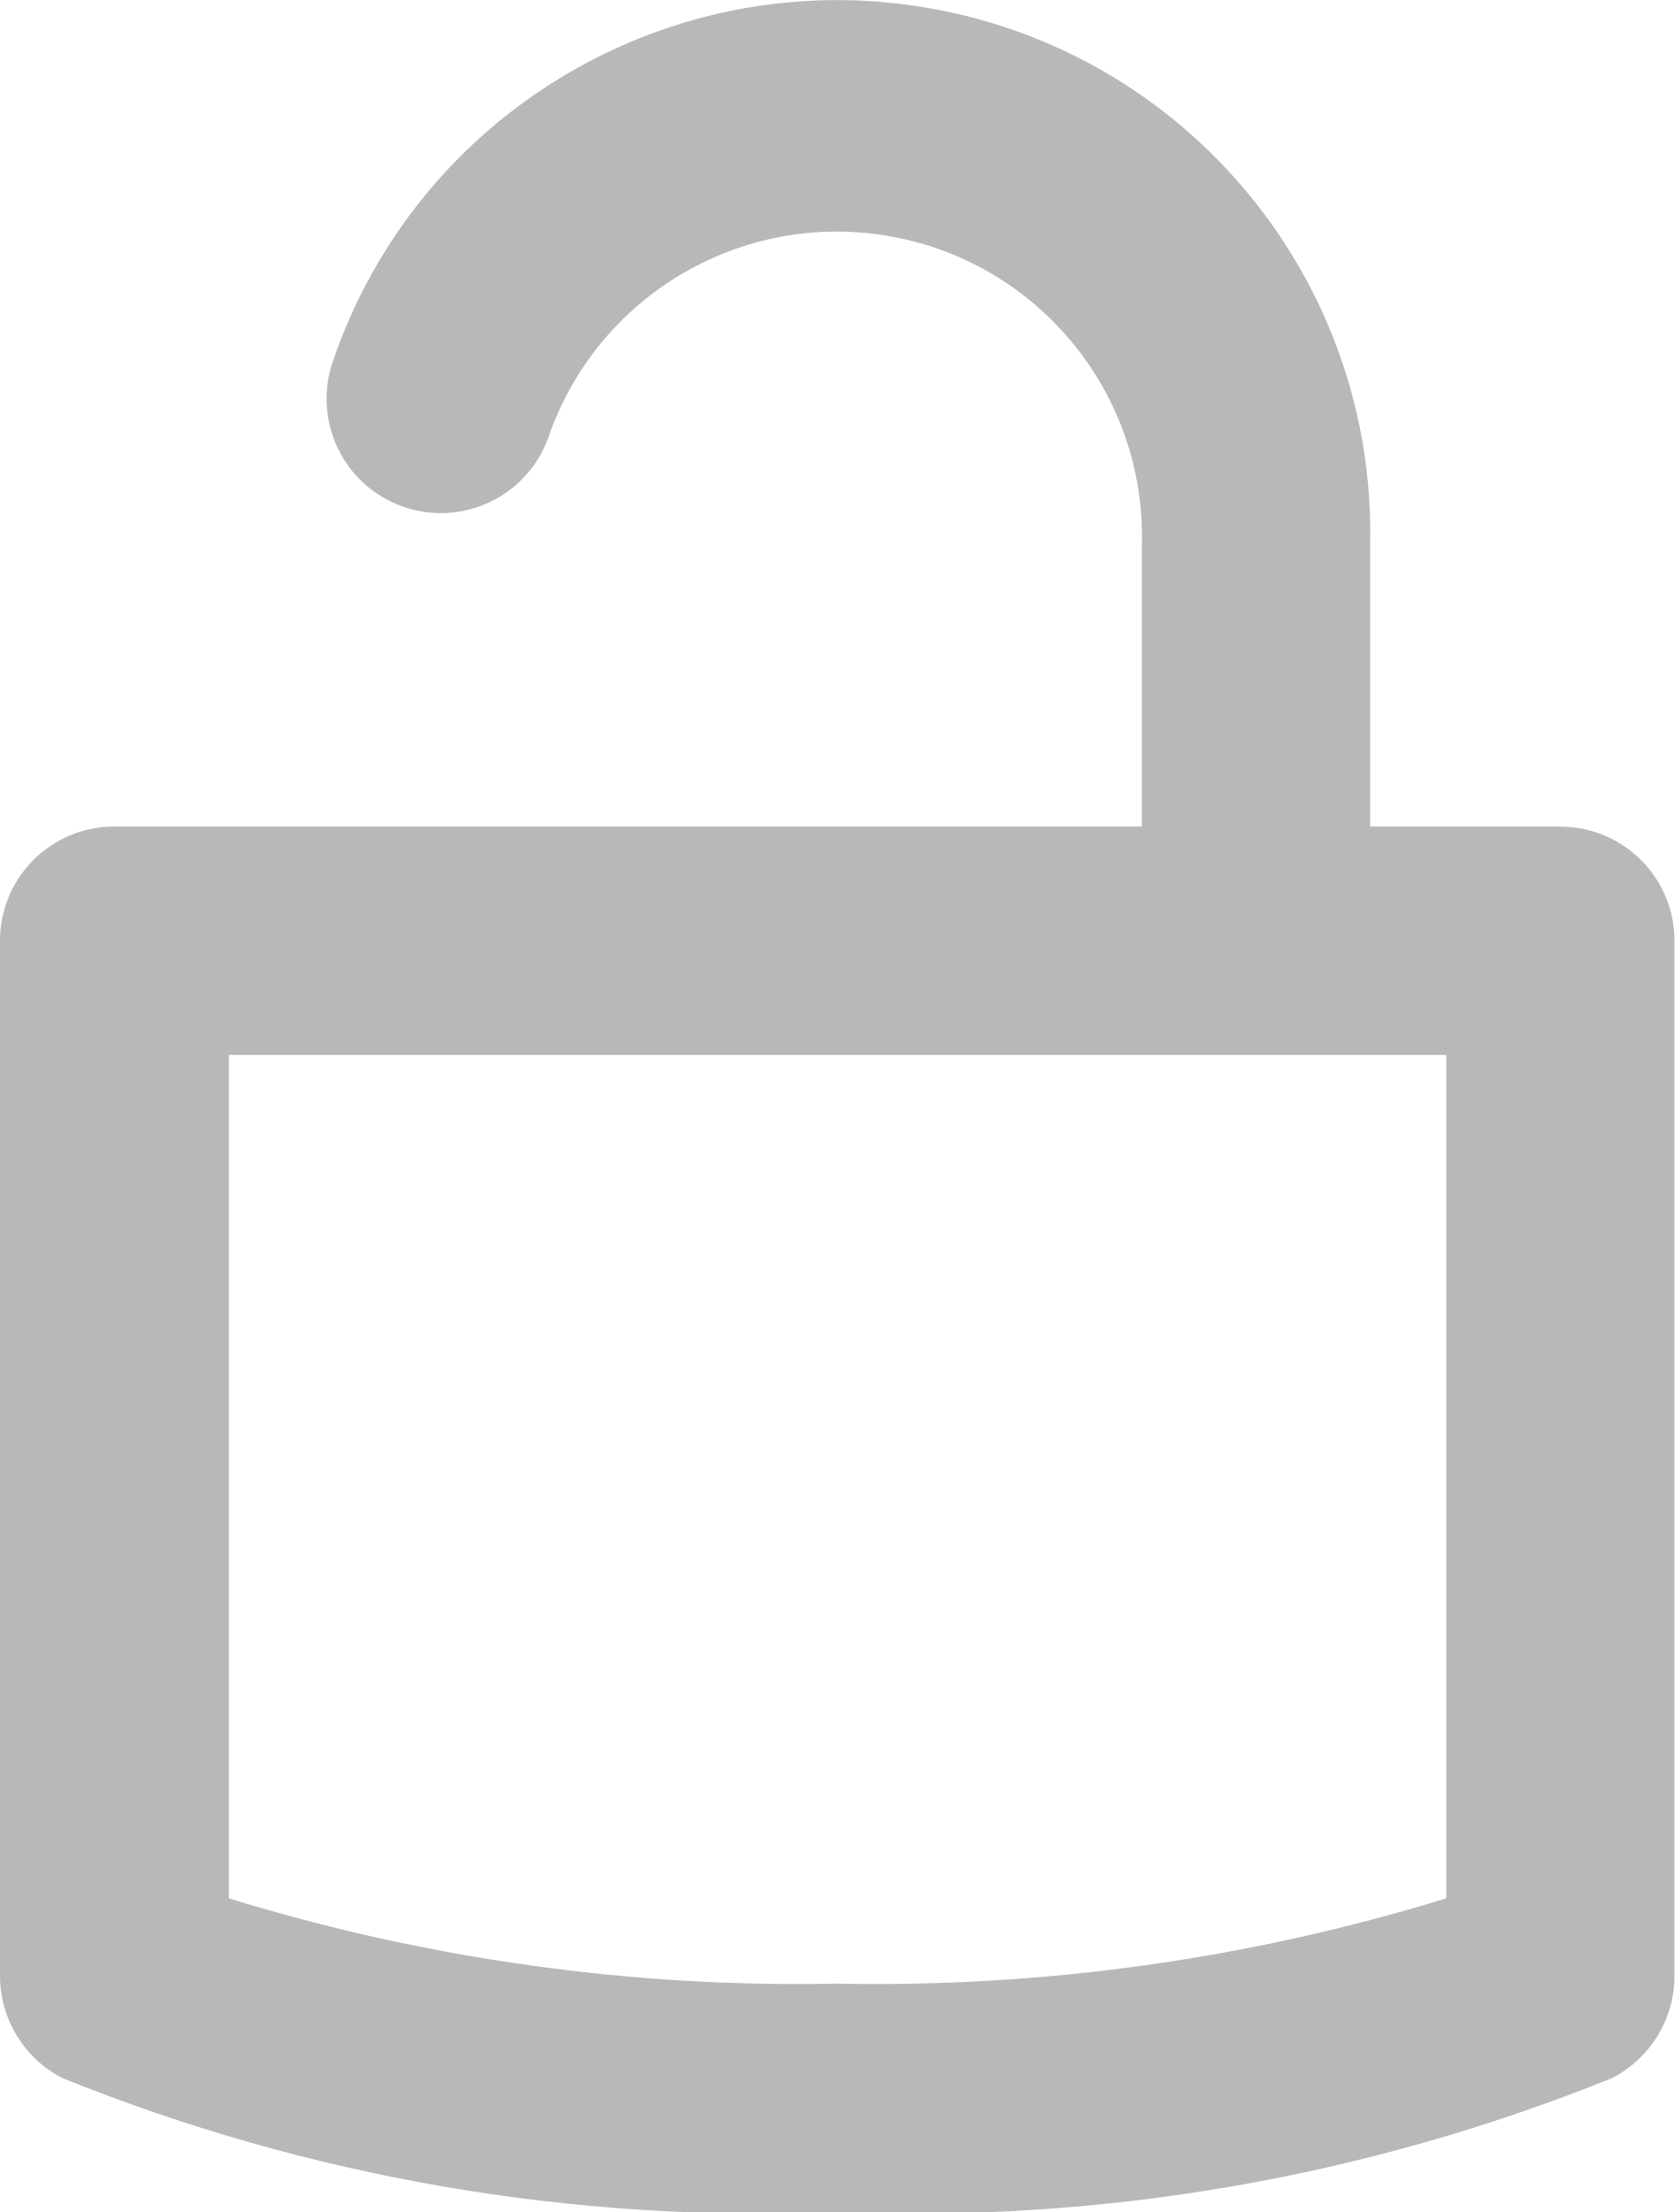
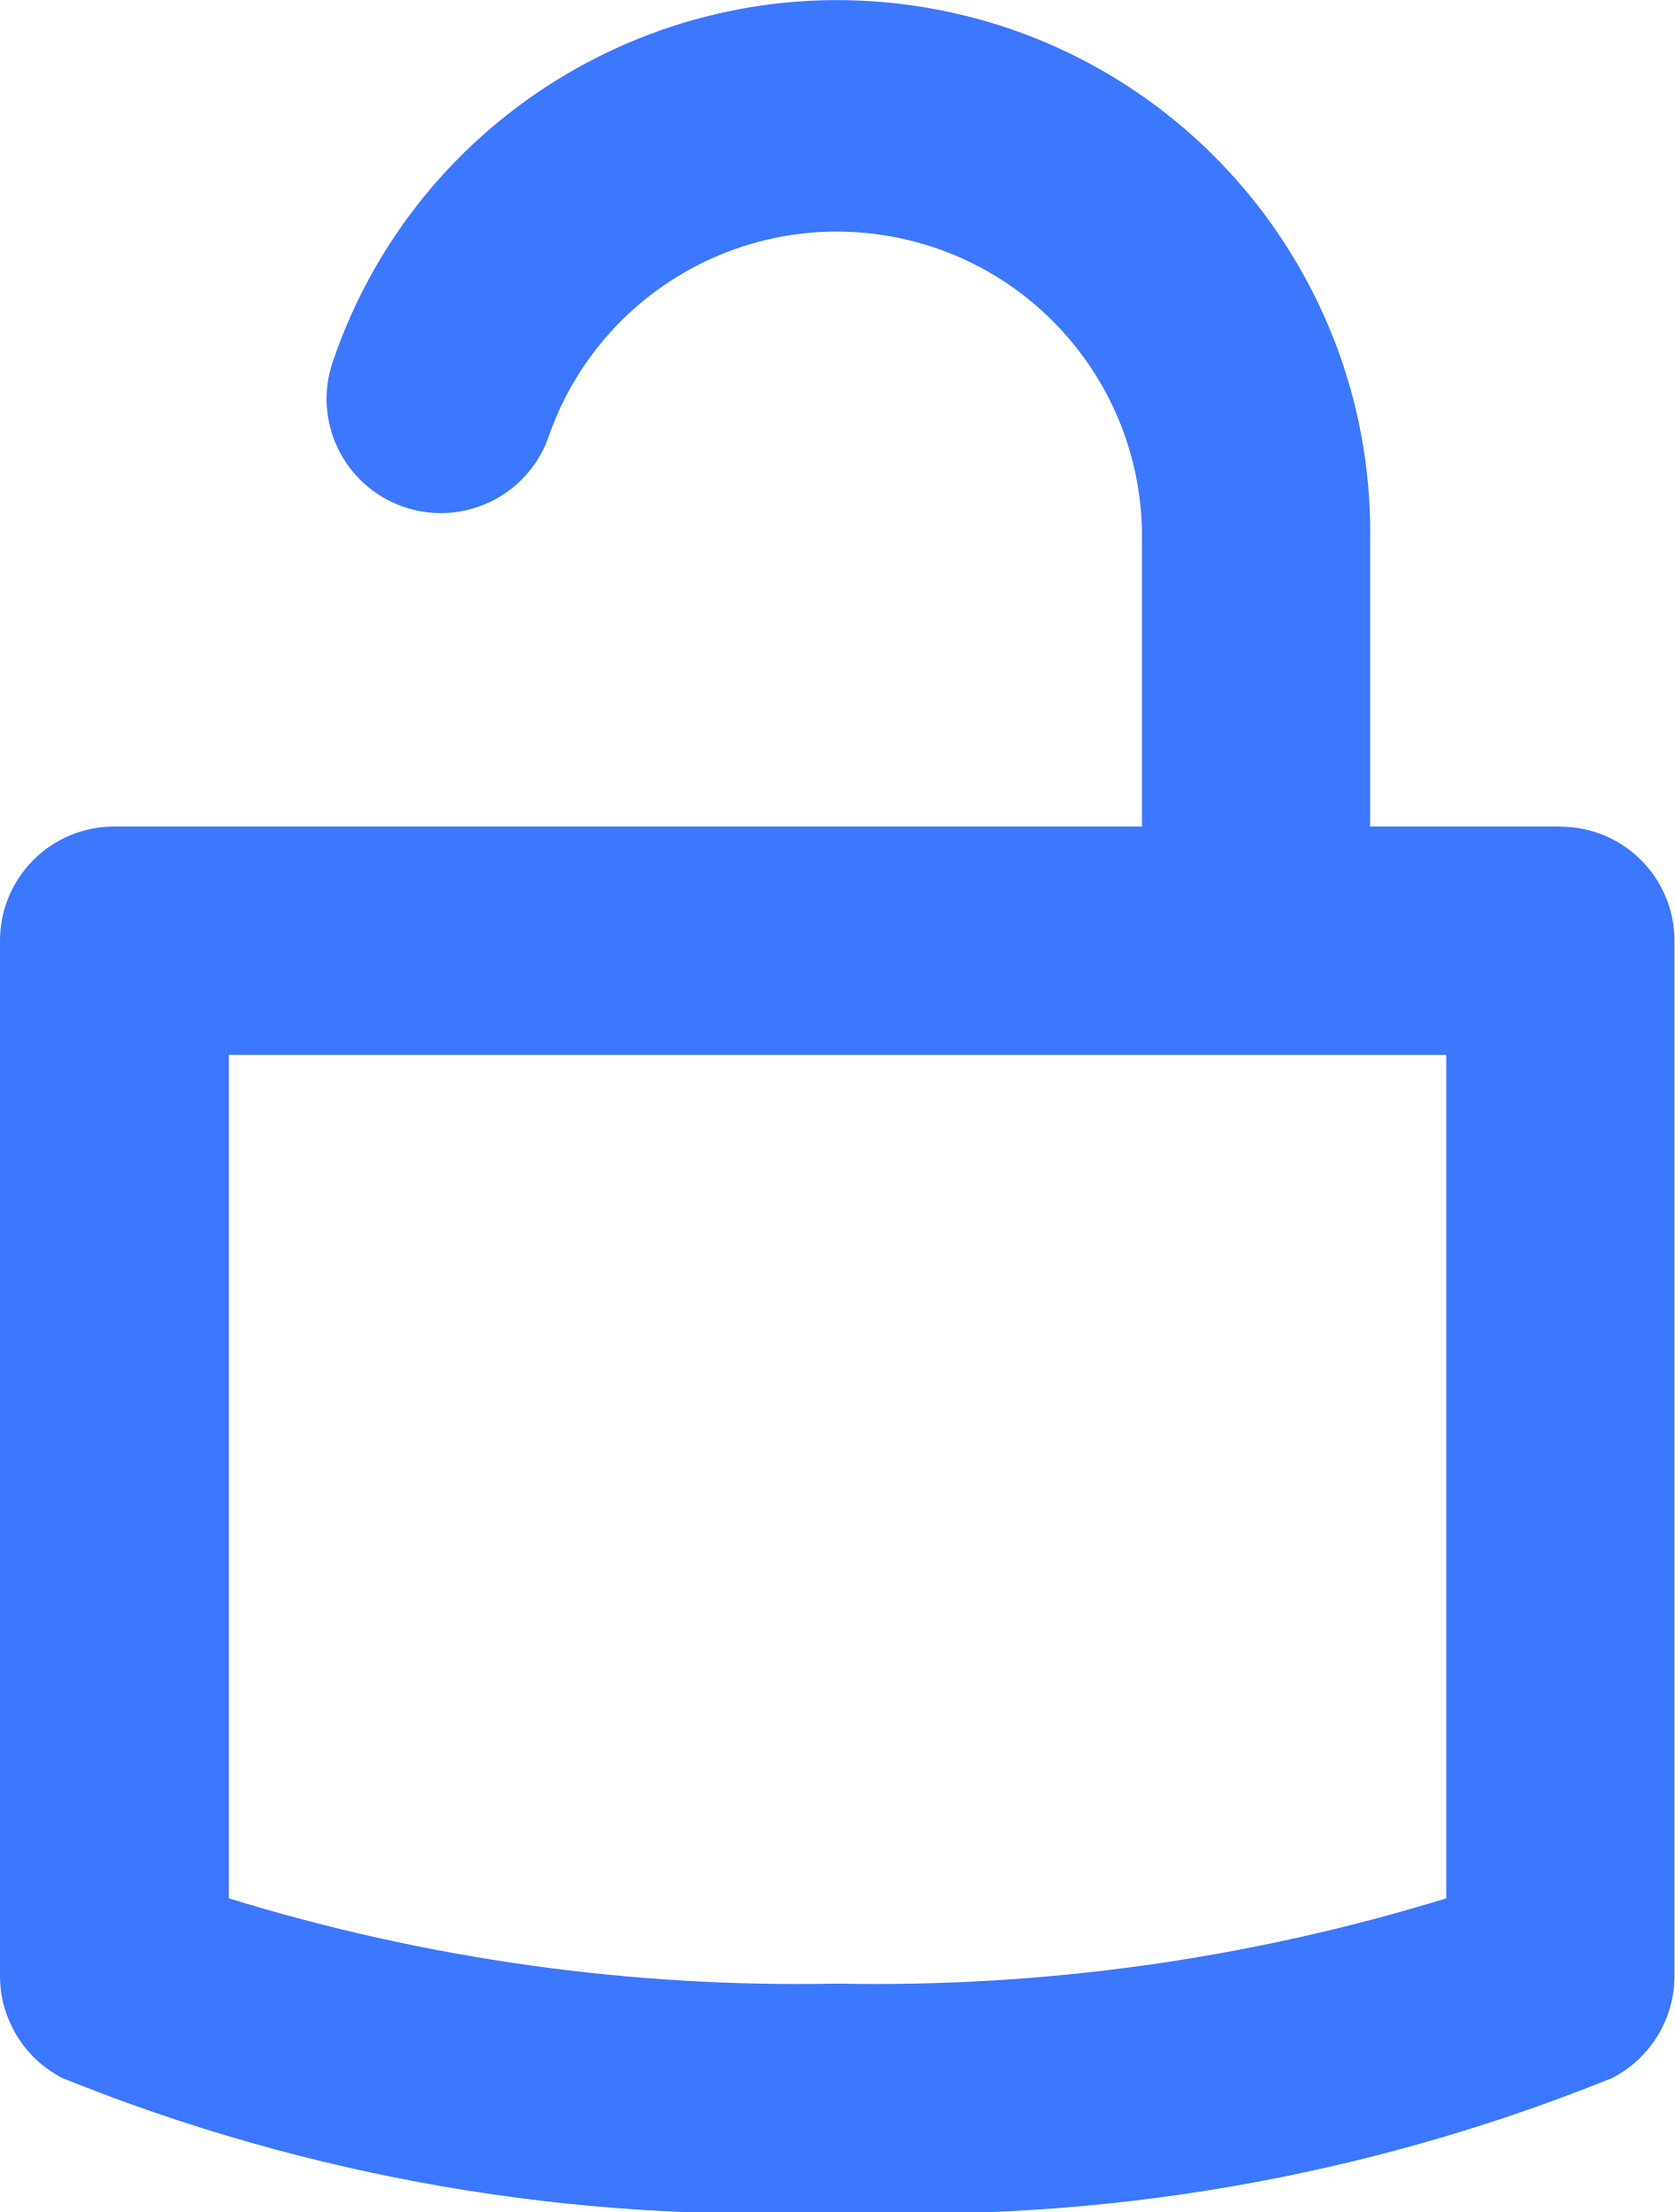
<svg xmlns="http://www.w3.org/2000/svg" width="10.977" height="14.5" viewBox="0 0 10.977 14.5">
  <g>
-     <path fill="#b8b8b8" d="M10.229 5.358H8.981V3.512a3.493 3.493 0 0 0-6.8-1.2.749.749 0 0 0 1.412.5 2 2 0 0 1 3.892.7v1.846H.748A.748.748 0 0 0 0 6.107v6.786a.753.753 0 0 0 .409.669 12.2 12.2 0 0 0 5.079.878 12.2 12.2 0 0 0 5.079-.878.753.753 0 0 0 .409-.669V6.107a.748.748 0 0 0-.748-.748zm-.749 7.026a12.723 12.723 0 0 1-3.992.559 12.669 12.669 0 0 1-3.988-.559V6.855h7.98z" transform="translate(0 .06)" />
+     <path fill="#3b77ff" d="M10.229 5.358H8.981V3.512a3.493 3.493 0 0 0-6.8-1.2.749.749 0 0 0 1.412.5 2 2 0 0 1 3.892.7v1.846H.748A.748.748 0 0 0 0 6.107v6.786a.753.753 0 0 0 .409.669 12.2 12.2 0 0 0 5.079.878 12.2 12.2 0 0 0 5.079-.878.753.753 0 0 0 .409-.669V6.107a.748.748 0 0 0-.748-.748zm-.749 7.026a12.723 12.723 0 0 1-3.992.559 12.669 12.669 0 0 1-3.988-.559V6.855h7.98z" transform="translate(0 .06)" />
  </g>
</svg>
